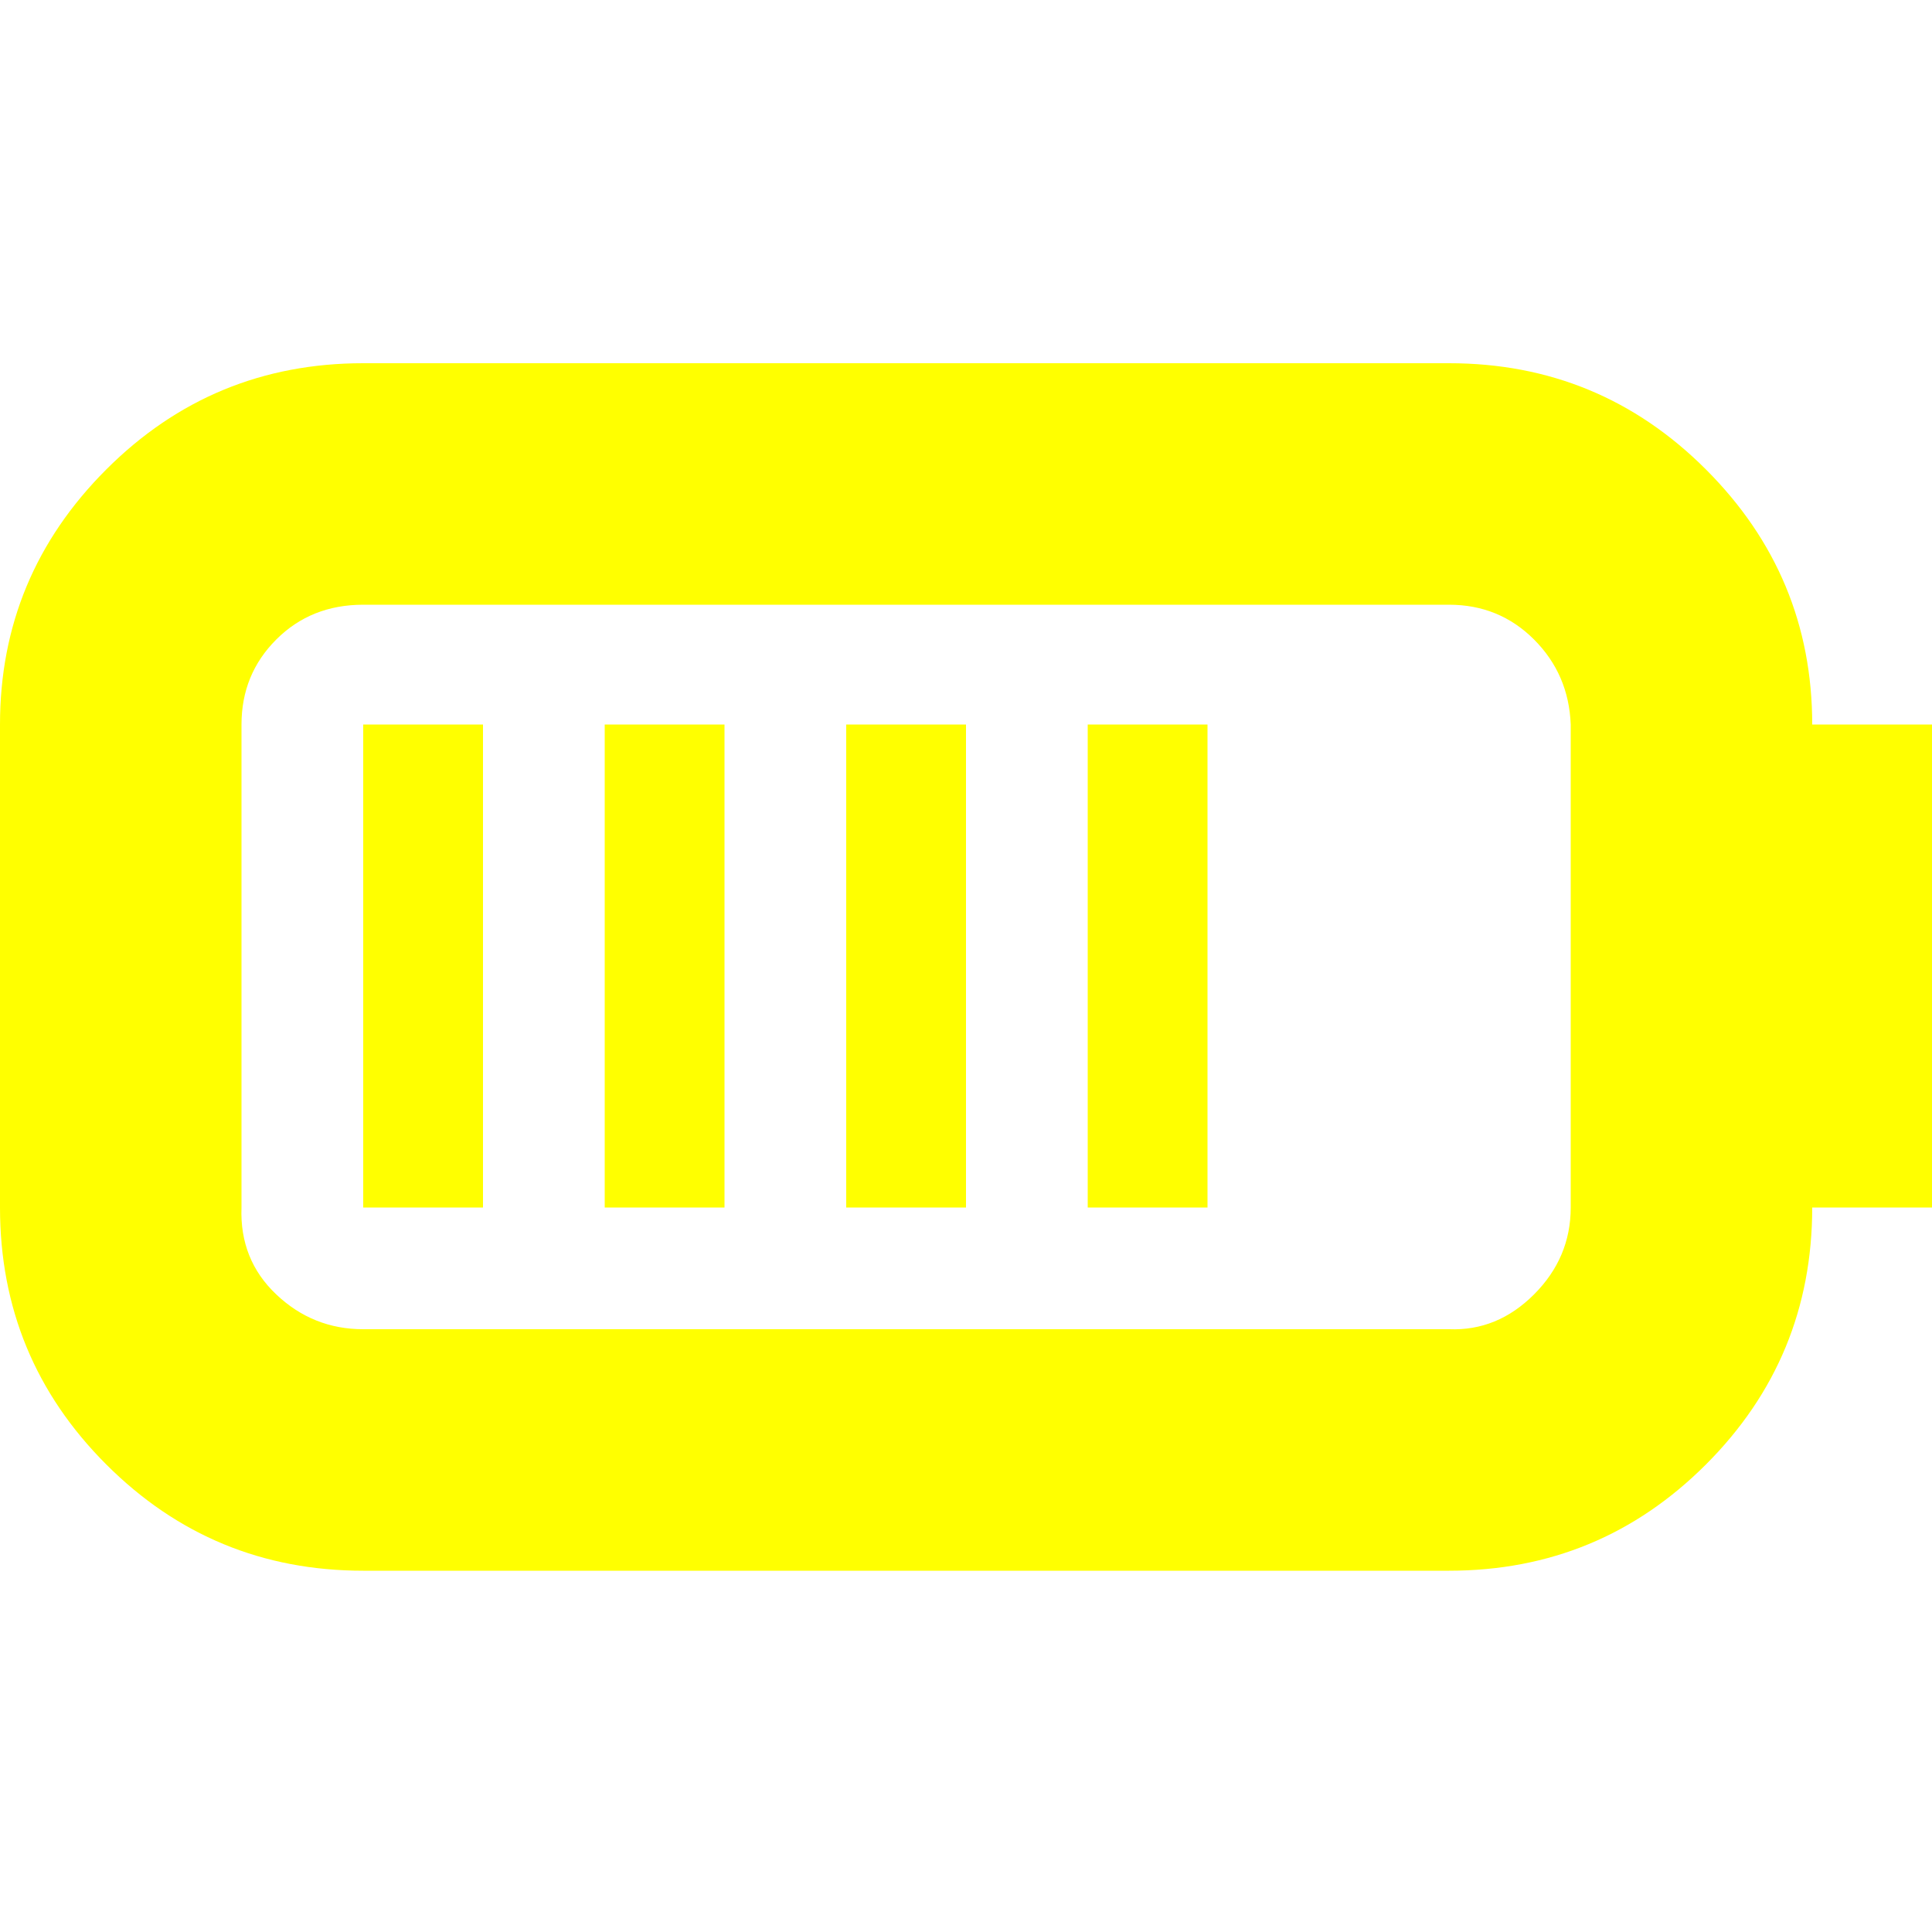
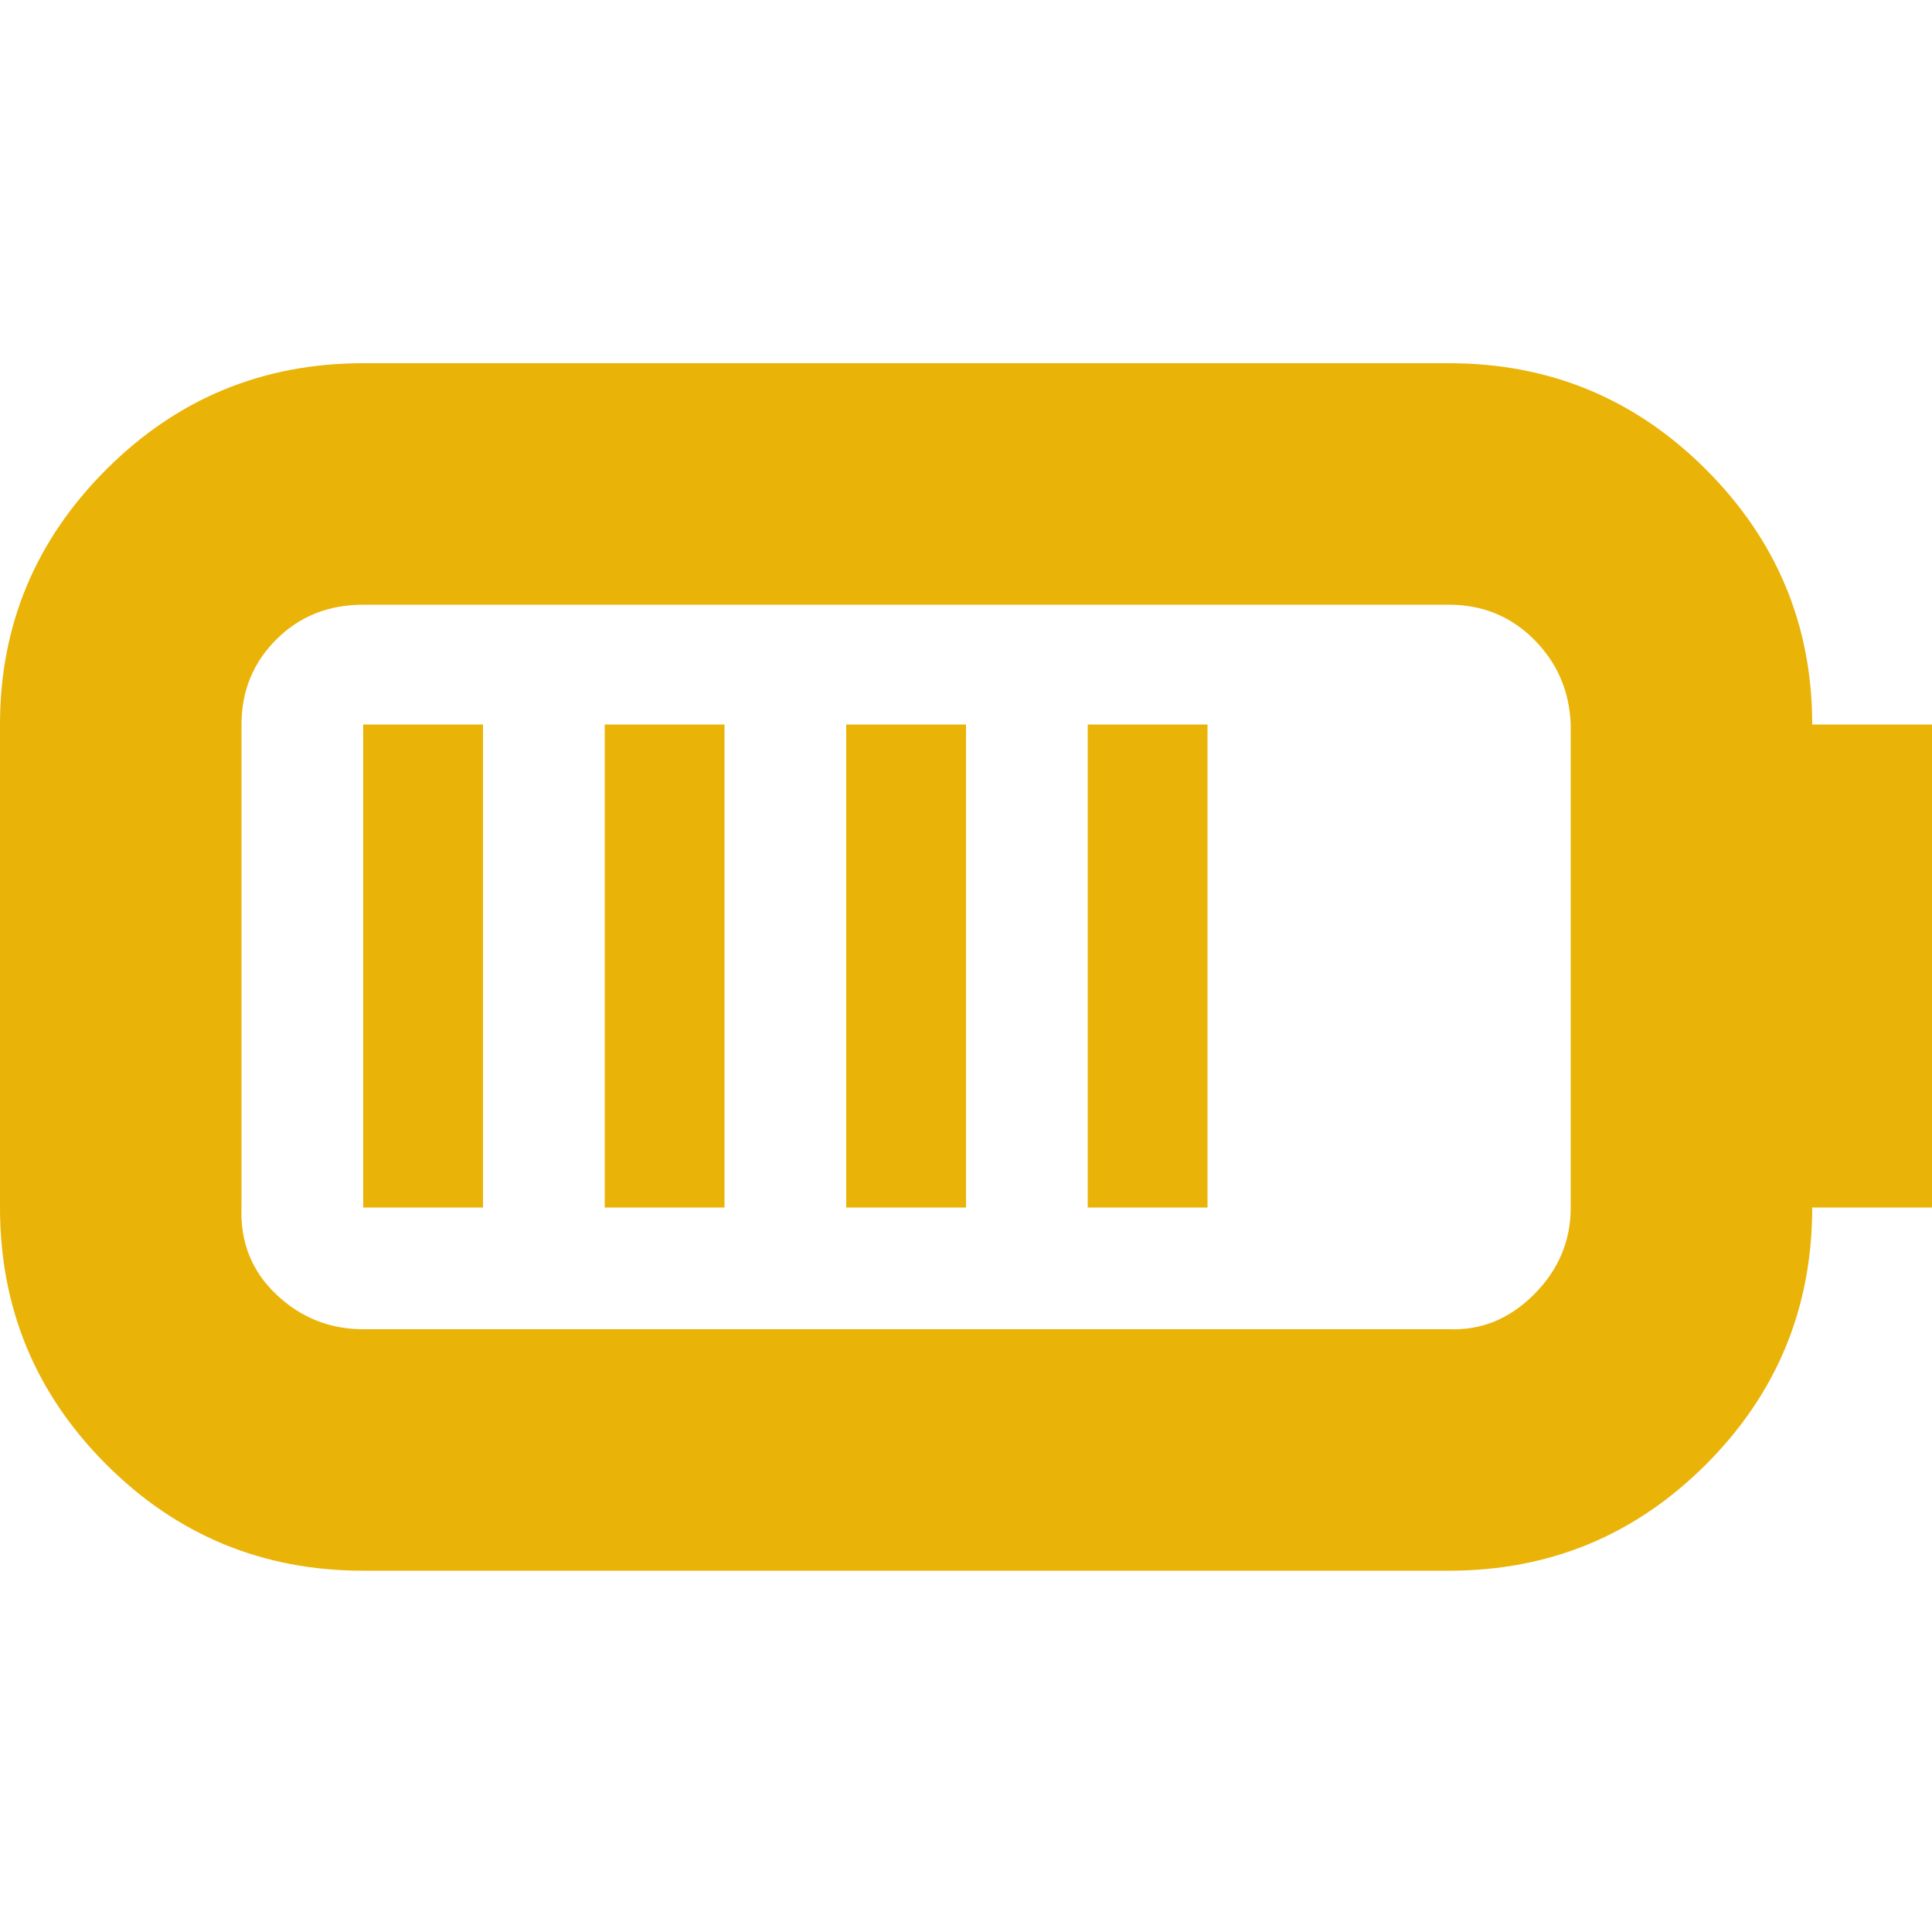
- <svg xmlns="http://www.w3.org/2000/svg" fill="#FFFF00" viewBox="0 0 32 32" version="1.1">
+ <svg xmlns="http://www.w3.org/2000/svg" fill="#eab308" viewBox="0 0 32 32" version="1.1">
  <g id="SVGRepo_bgCarrier" stroke-width="0" />
  <g id="SVGRepo_tracerCarrier" stroke-linecap="round" stroke-linejoin="round" />
  <g id="SVGRepo_iconCarrier">
    <path d="M0 20q0 2.496 1.76 4.256t4.256 1.76h17.984q2.496 0 4.256-1.76t1.76-4.256h1.984v-8h-1.984q0-2.464-1.76-4.224t-4.256-1.76h-17.984q-2.496 0-4.256 1.76t-1.76 4.224v8zM4 20v-8q0-0.832 0.576-1.408t1.44-0.576h17.984q0.832 0 1.408 0.576t0.608 1.408v8q0 0.832-0.608 1.44t-1.408 0.576h-17.984q-0.832 0-1.44-0.576t-0.576-1.44zM6.016 20h1.984v-8h-1.984v8zM10.016 20h1.984v-8h-1.984v8zM14.016 20h1.984v-8h-1.984v8zM18.016 20h1.984v-8h-1.984v8z" />
  </g>
</svg>
